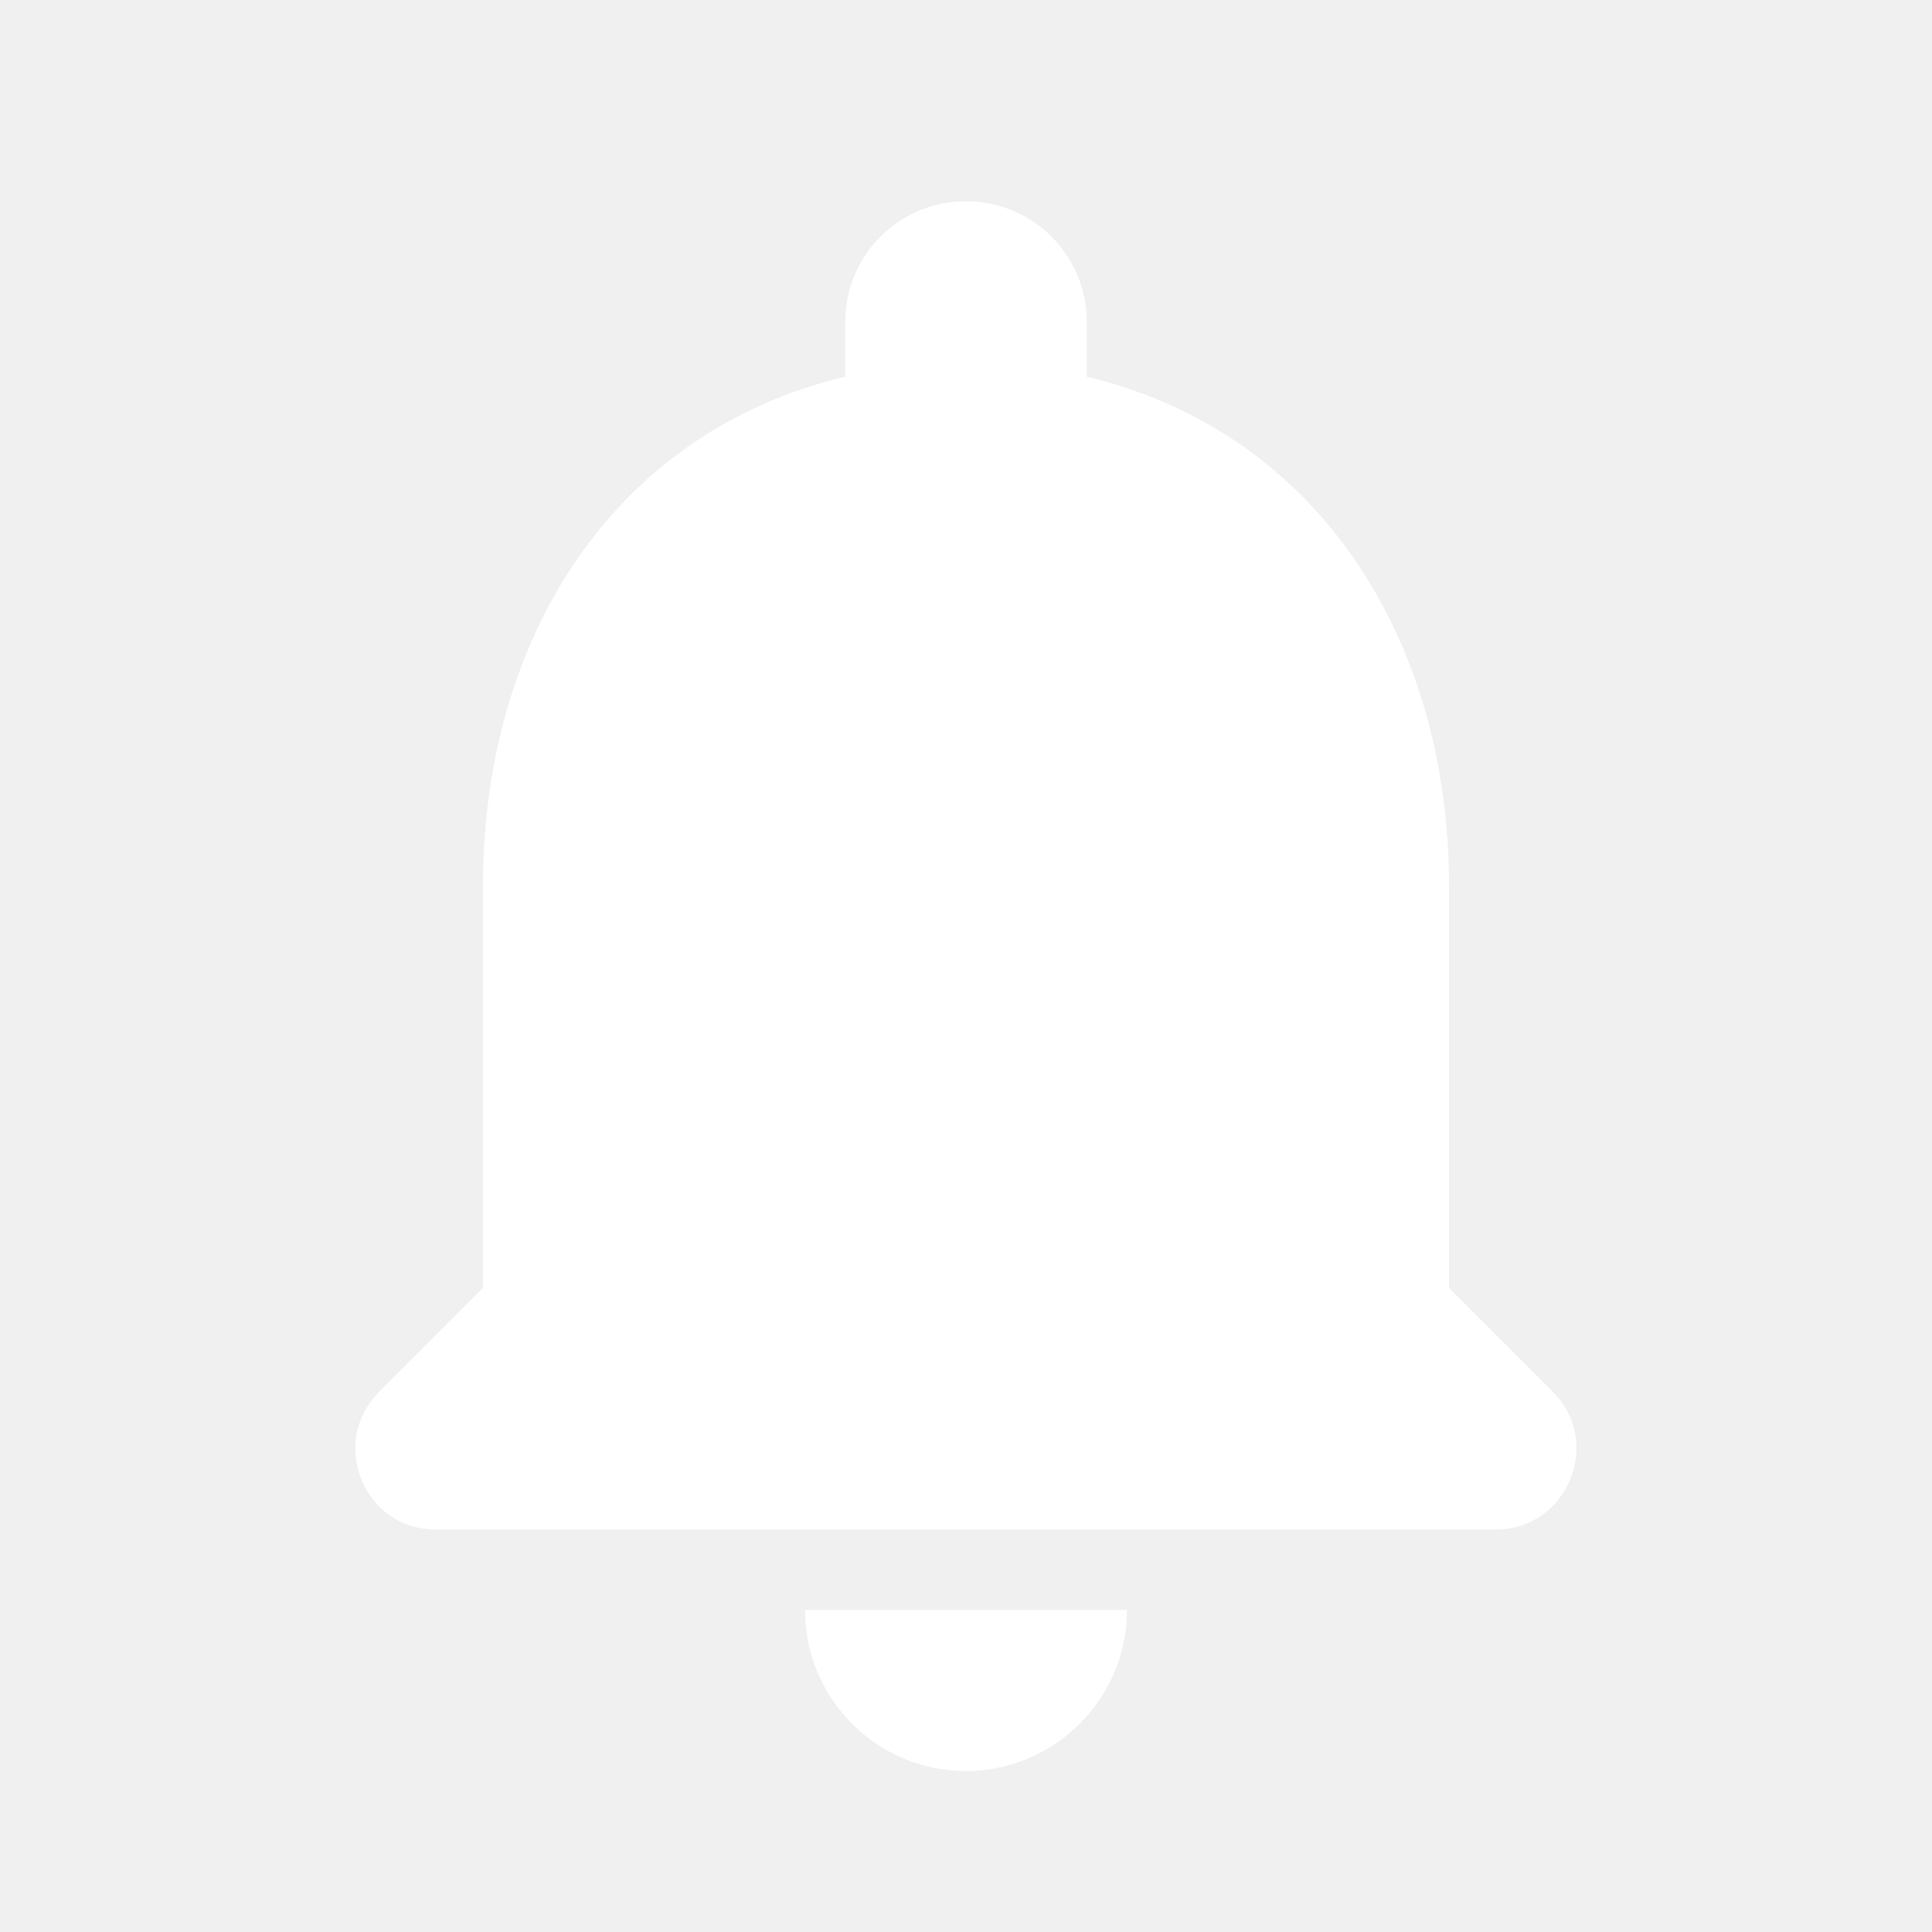
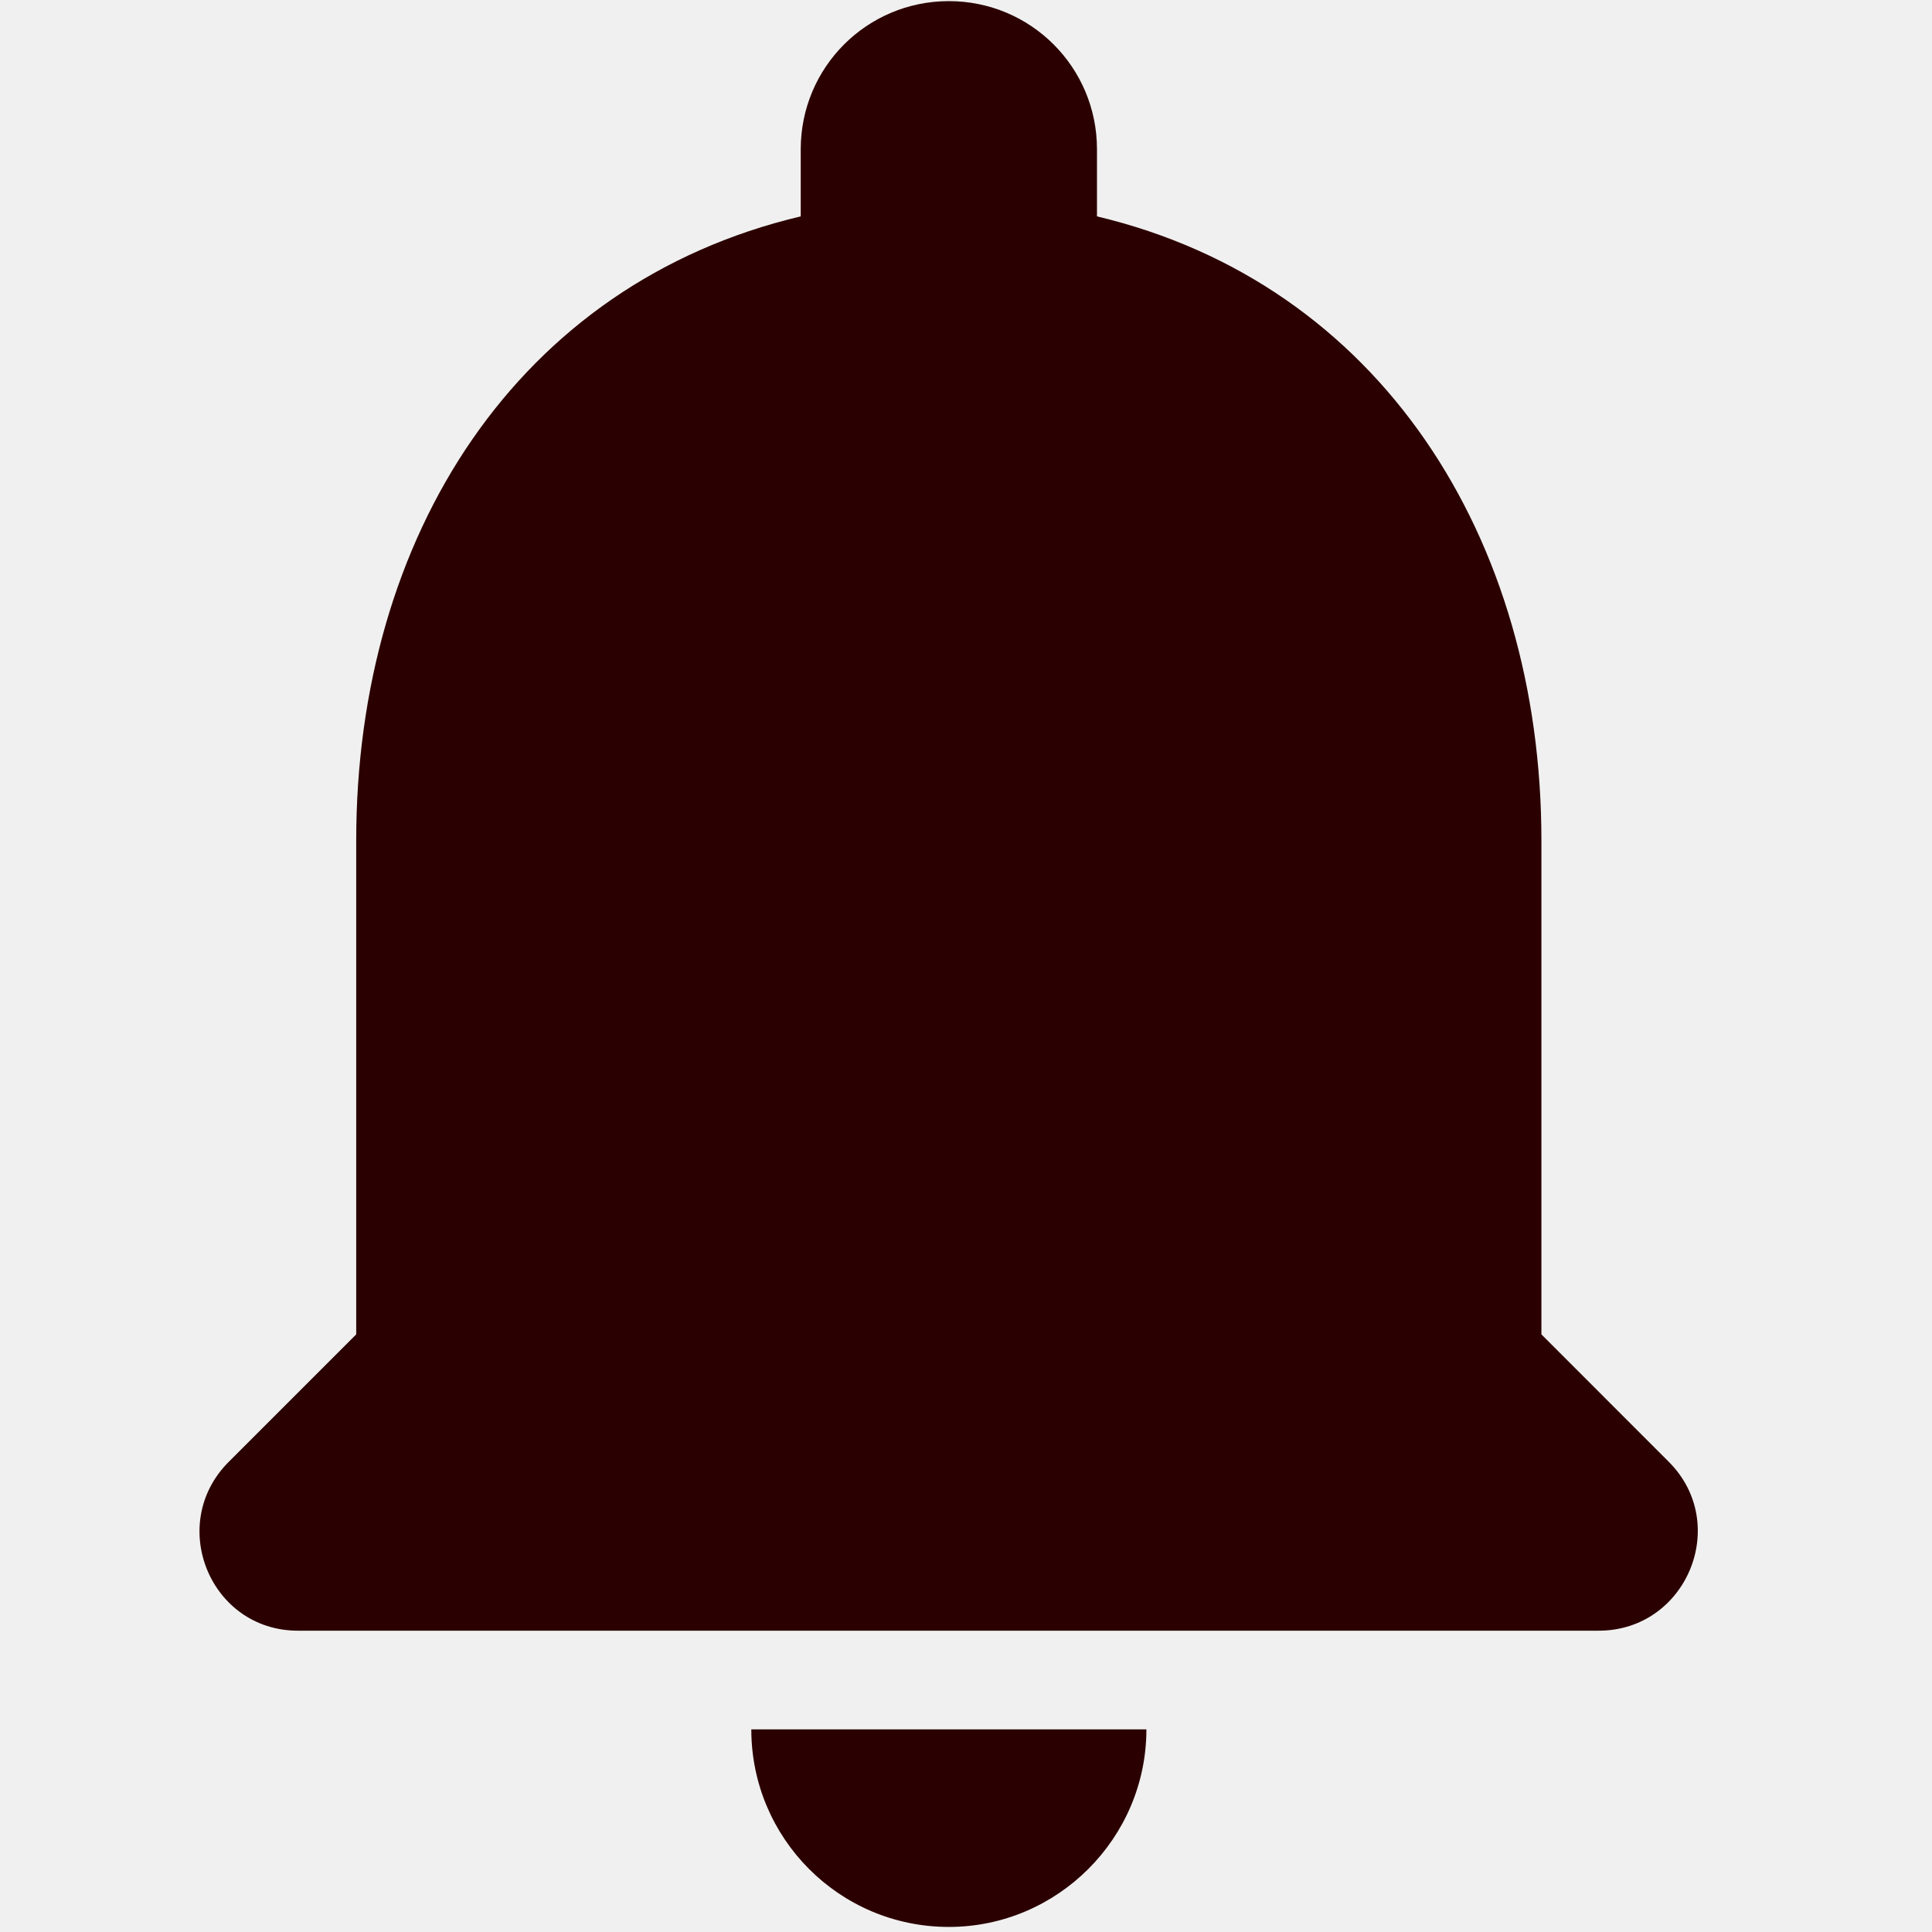
- <svg xmlns="http://www.w3.org/2000/svg" viewBox="0 0 24 24" fill="white" width="18px" height="18px">
-   <path d="M0 0h24v24H0V0z" fill="none" />
-   <path d="M12 22c1.1 0 2-.9 2-2h-4c0 1.1.89 2 2 2zm6-6v-5c0-3.07-1.64-5.64-4.5-6.32V4c0-.83-.67-1.5-1.5-1.5s-1.5.67-1.5 1.5v.68C7.63 5.36 6 7.92 6 11v5l-1.29 1.29c-.63.63-.19 1.71.7 1.71h13.17c.89 0 1.34-1.08.71-1.71L18 16z" />
+ <svg xmlns="http://www.w3.org/2000/svg" id="svg6" version="1.1" height="18px" width="18px" fill="white" viewBox="0 0 24 24">
+   <defs id="defs10" />
+   <path style="fill:#2b0000;stroke-width:1.227" id="path4" d="m 11.787,23.937 c 1.35,0 2.454,-1.104 2.454,-2.454 H 9.333 c 0,1.35 1.092,2.454 2.454,2.454 z m 7.361,-7.361 v -6.134 c 0,-3.767 -2.012,-6.92 -5.521,-7.754 V 1.854 c 0,-1.018 -0.822,-1.84 -1.84,-1.84 -1.018,0 -1.84,0.822 -1.84,1.84 V 2.688 C 6.425,3.522 4.425,6.663 4.425,10.442 v 6.134 l -1.583,1.583 c -0.773,0.773 -0.233,2.098 0.859,2.098 H 19.859 c 1.092,0 1.644,-1.325 0.871,-2.098 z" />
</svg>
